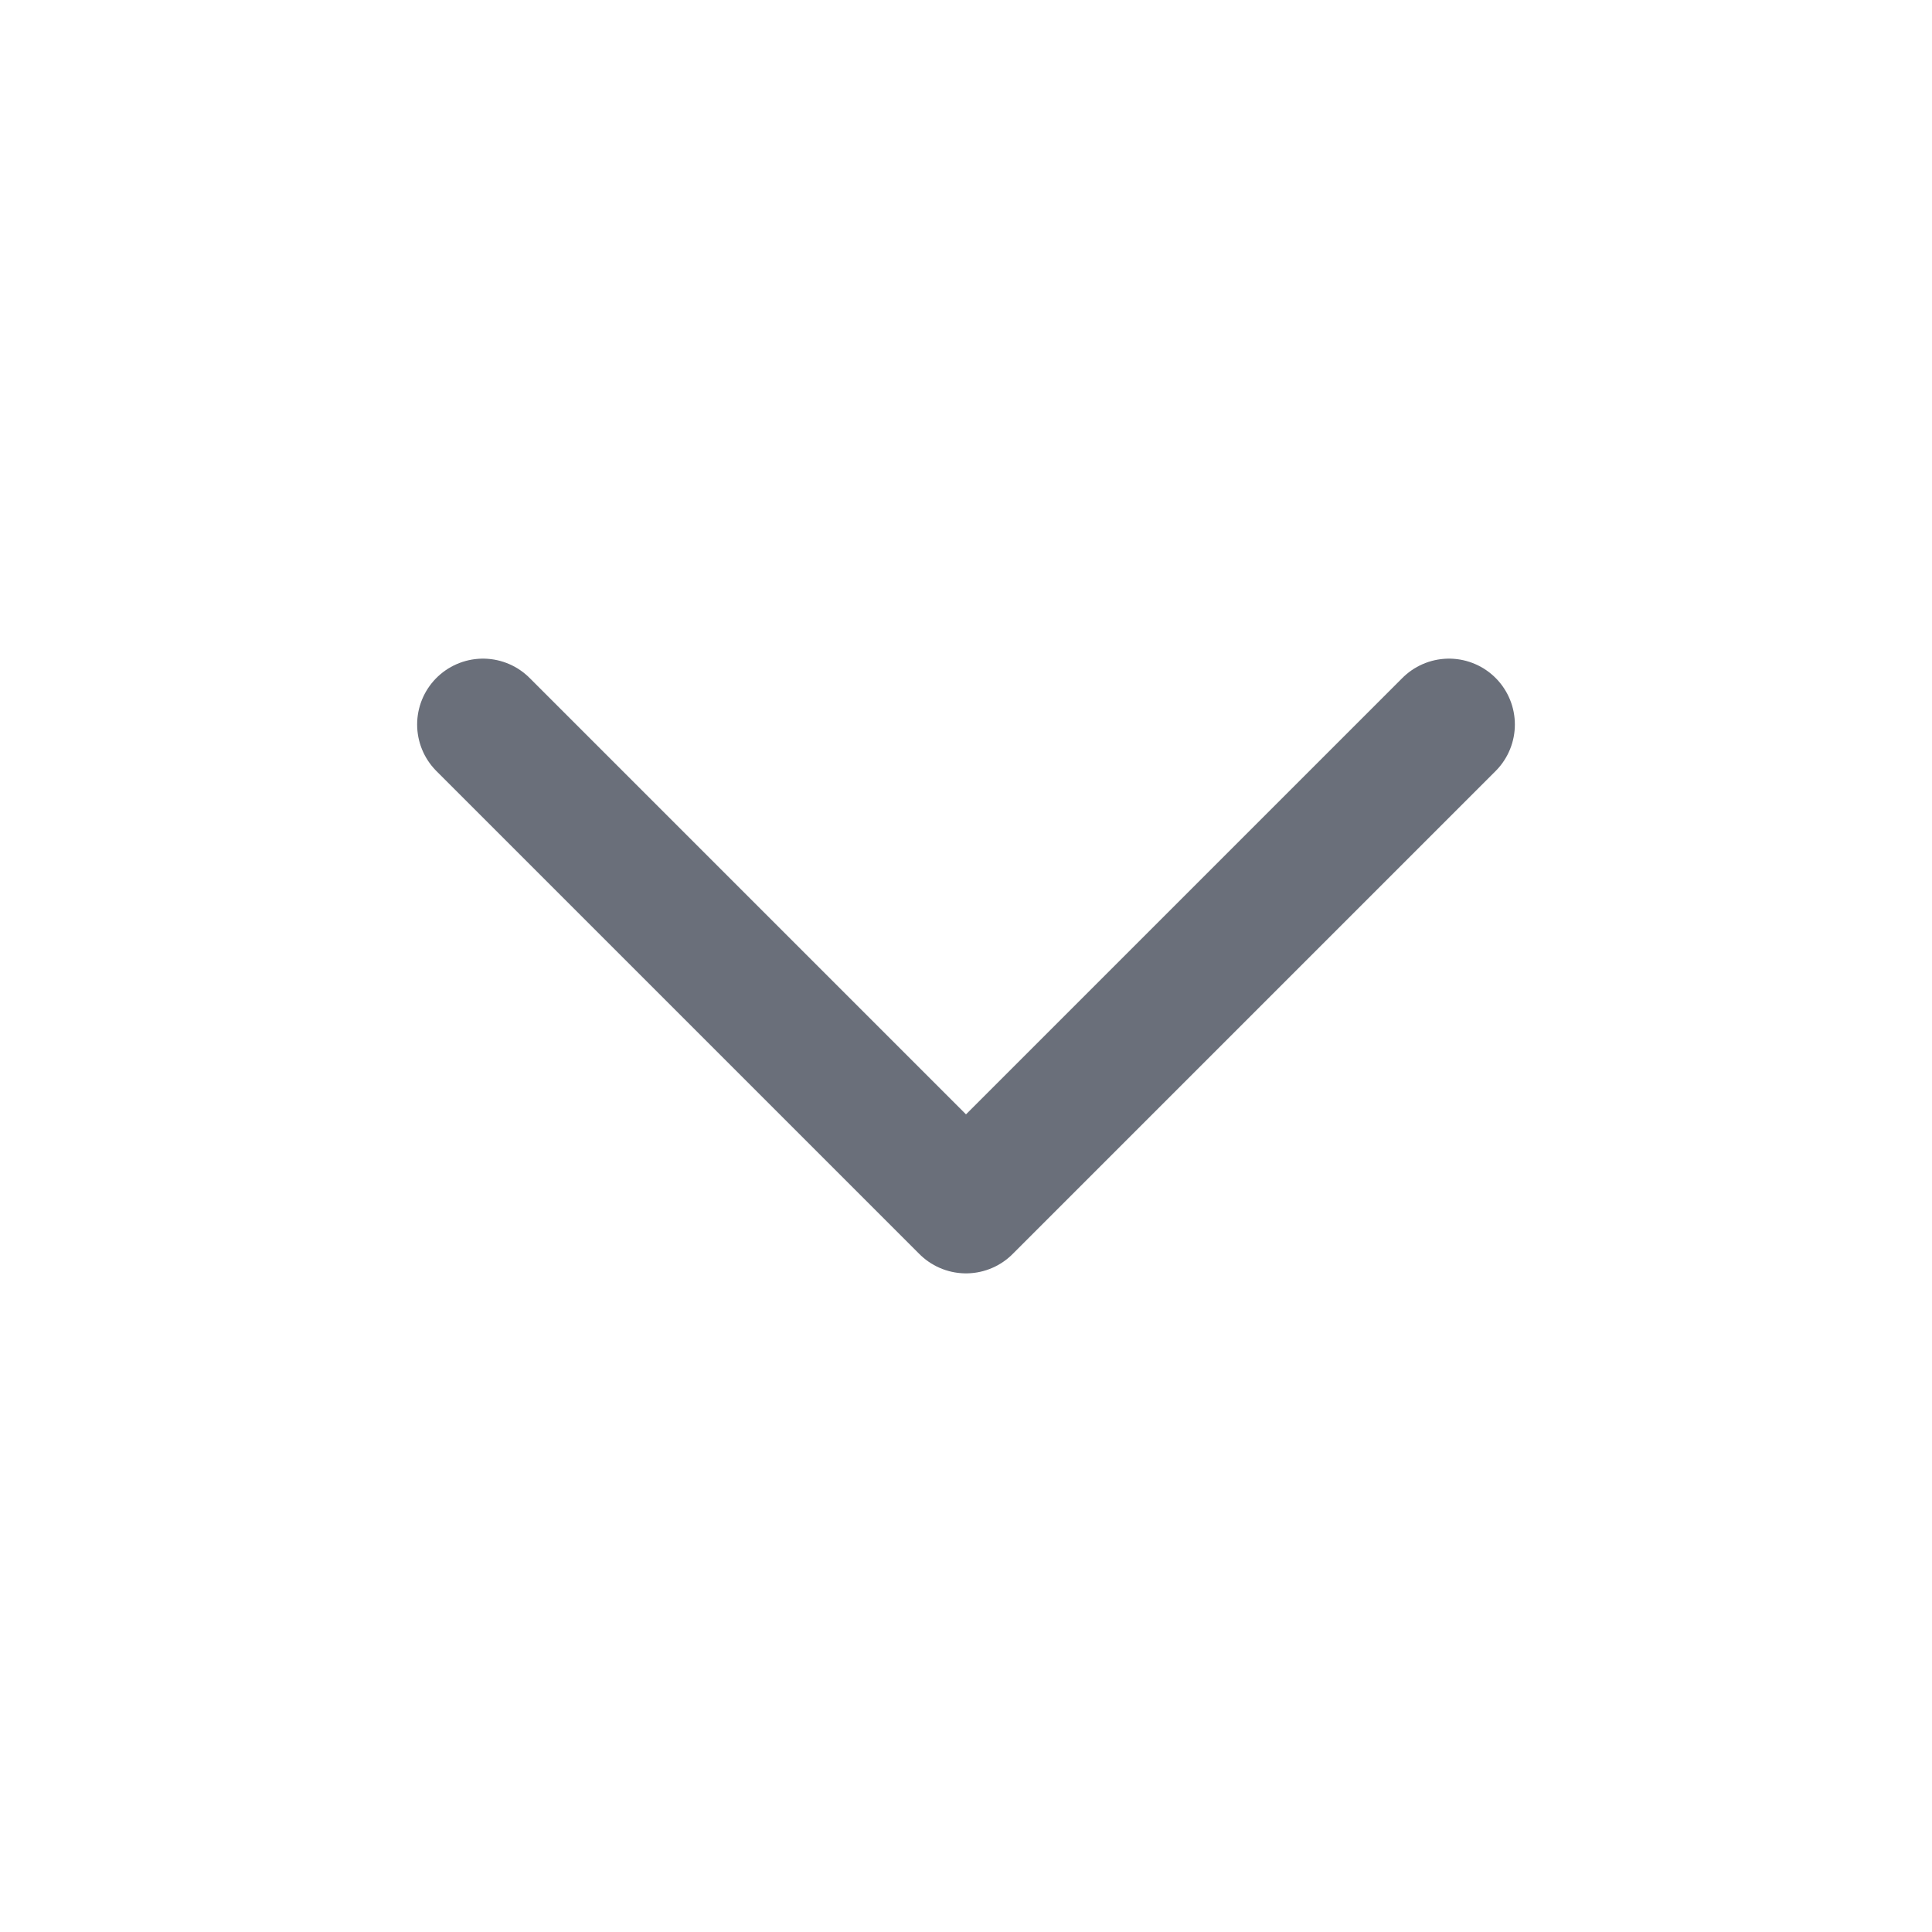
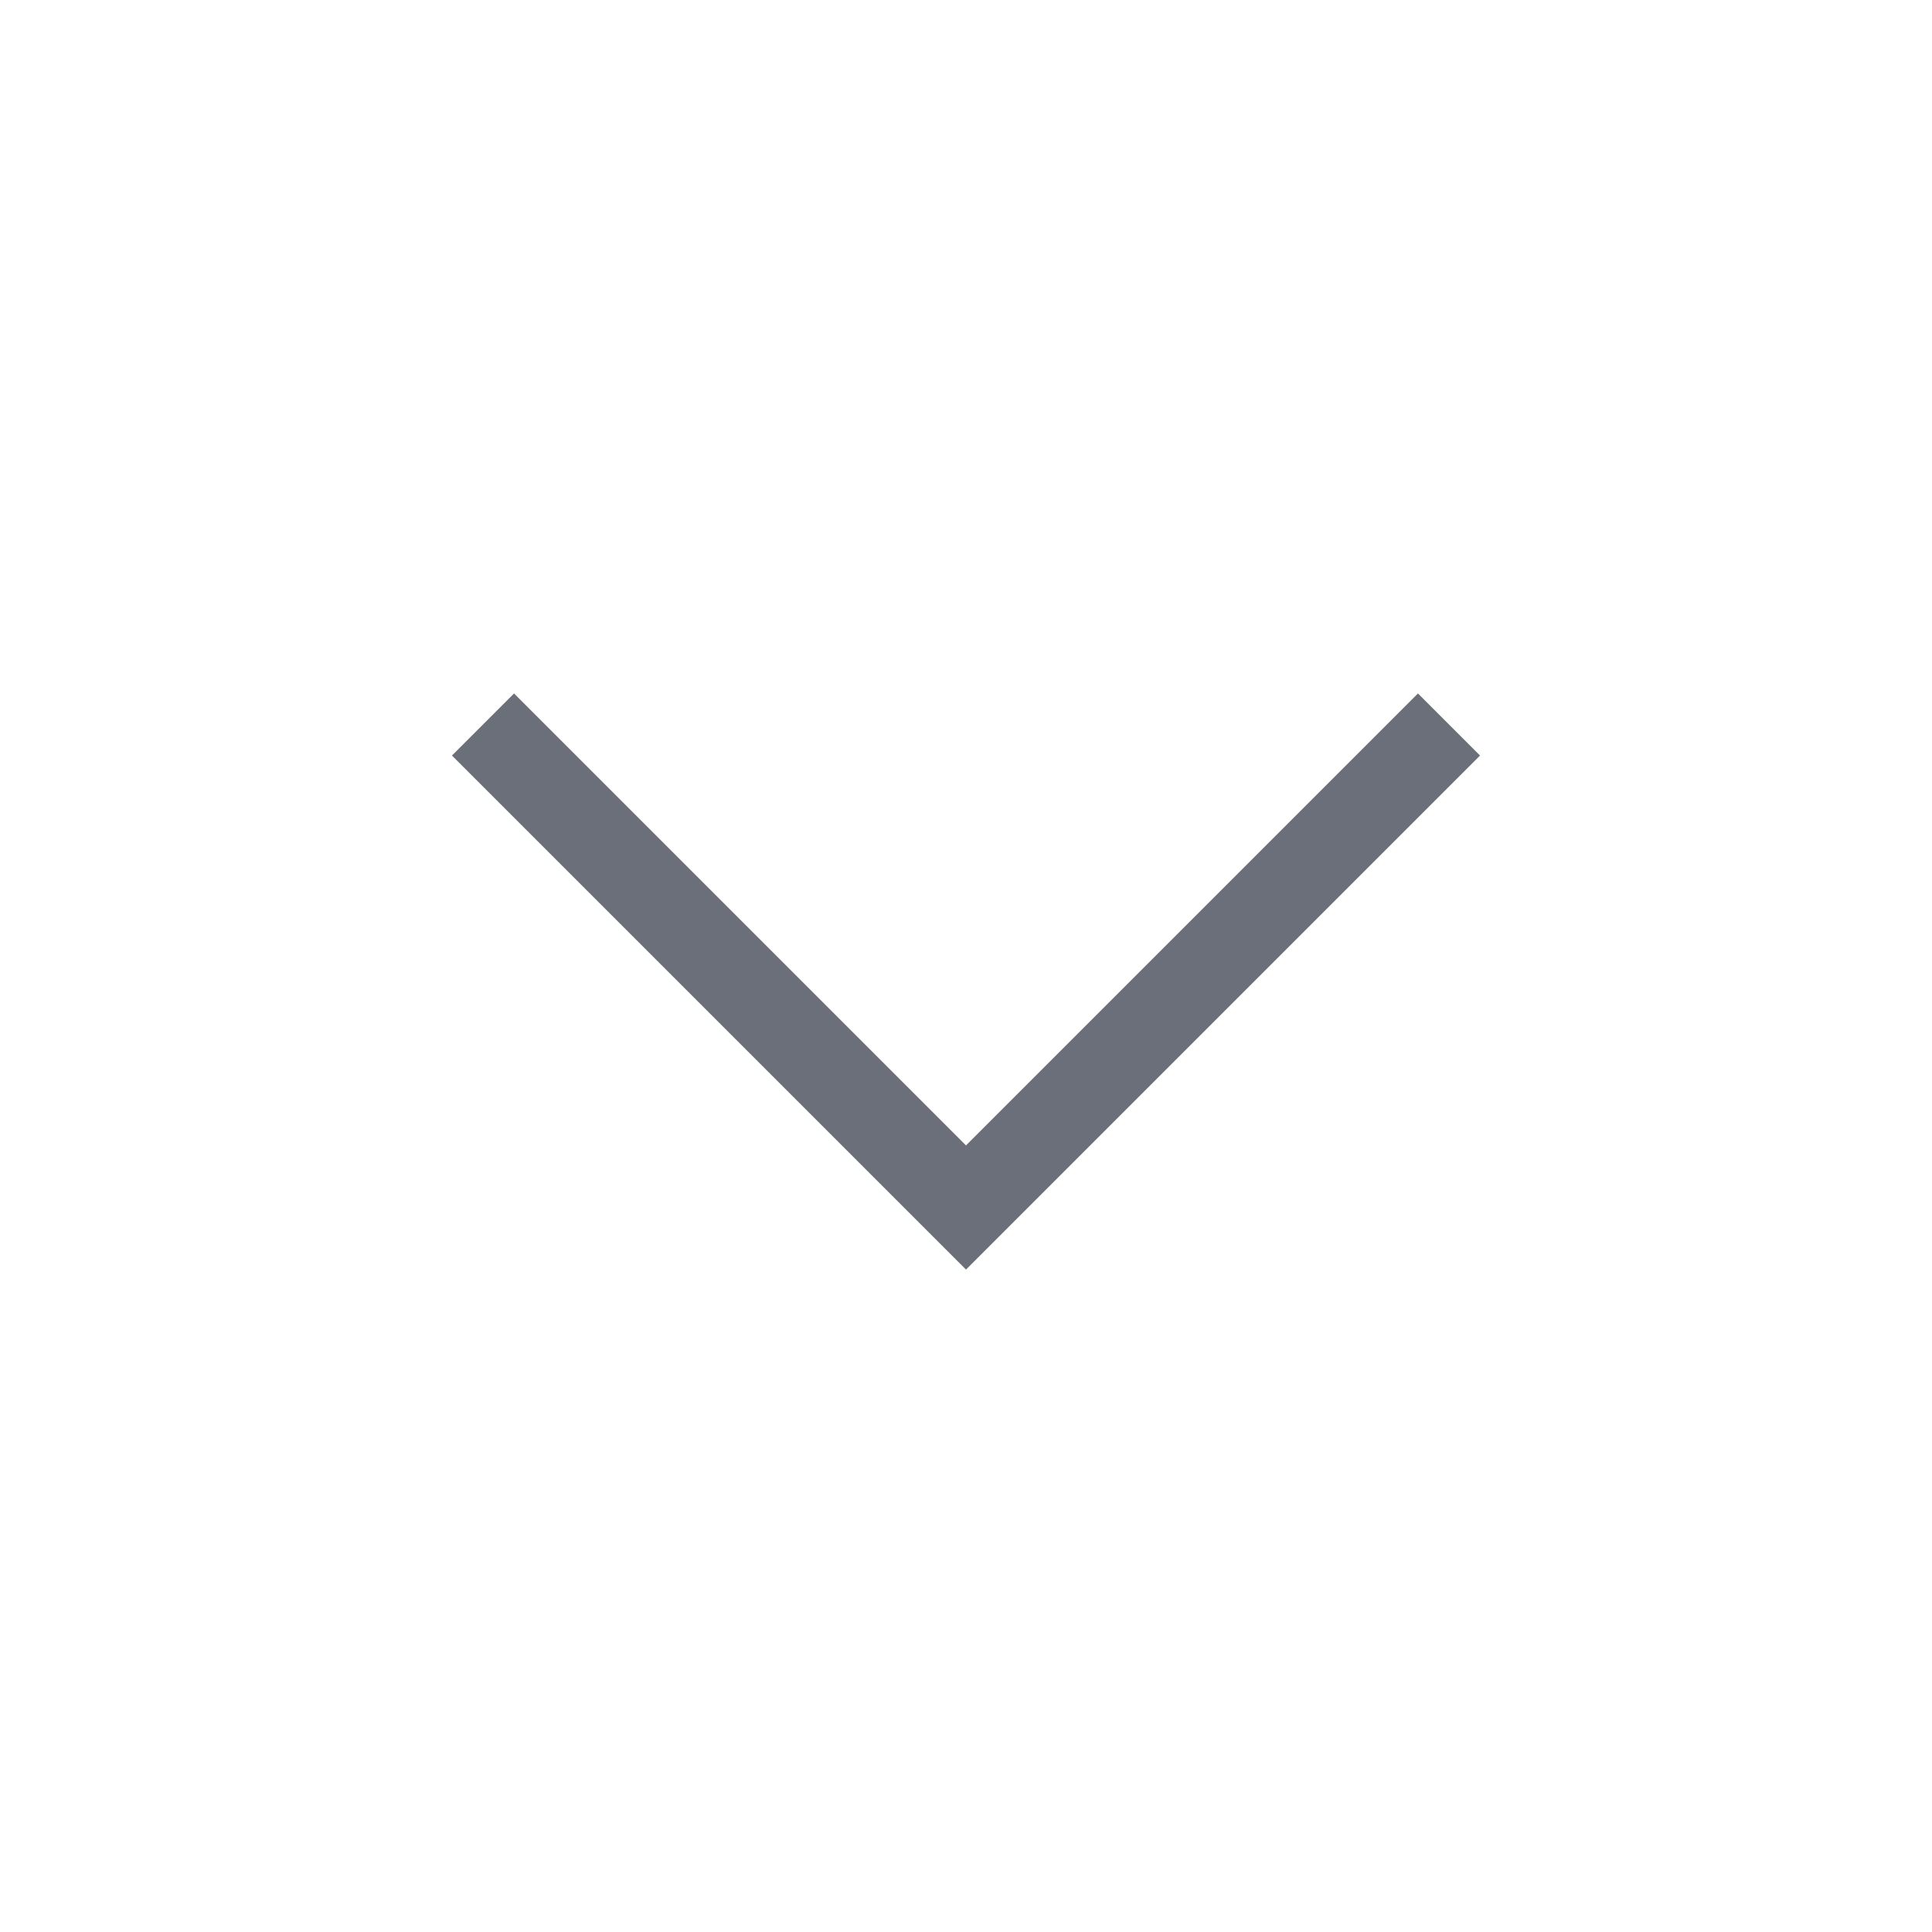
<svg xmlns="http://www.w3.org/2000/svg" width="22" height="22" viewBox="0 0 22 22" fill="none">
  <g opacity="0.6">
-     <path d="M5.5 8.25L11 13.75L16.5 8.25" stroke="#070F21" stroke-width="1.5" stroke-linecap="round" stroke-linejoin="round" />
+     <path d="M5.5 8.25L11 13.75L16.5 8.25" stroke="#070F21" strokeWidth="1.5" strokeLinecap="round" strokeLinejoin="round" />
  </g>
</svg>
